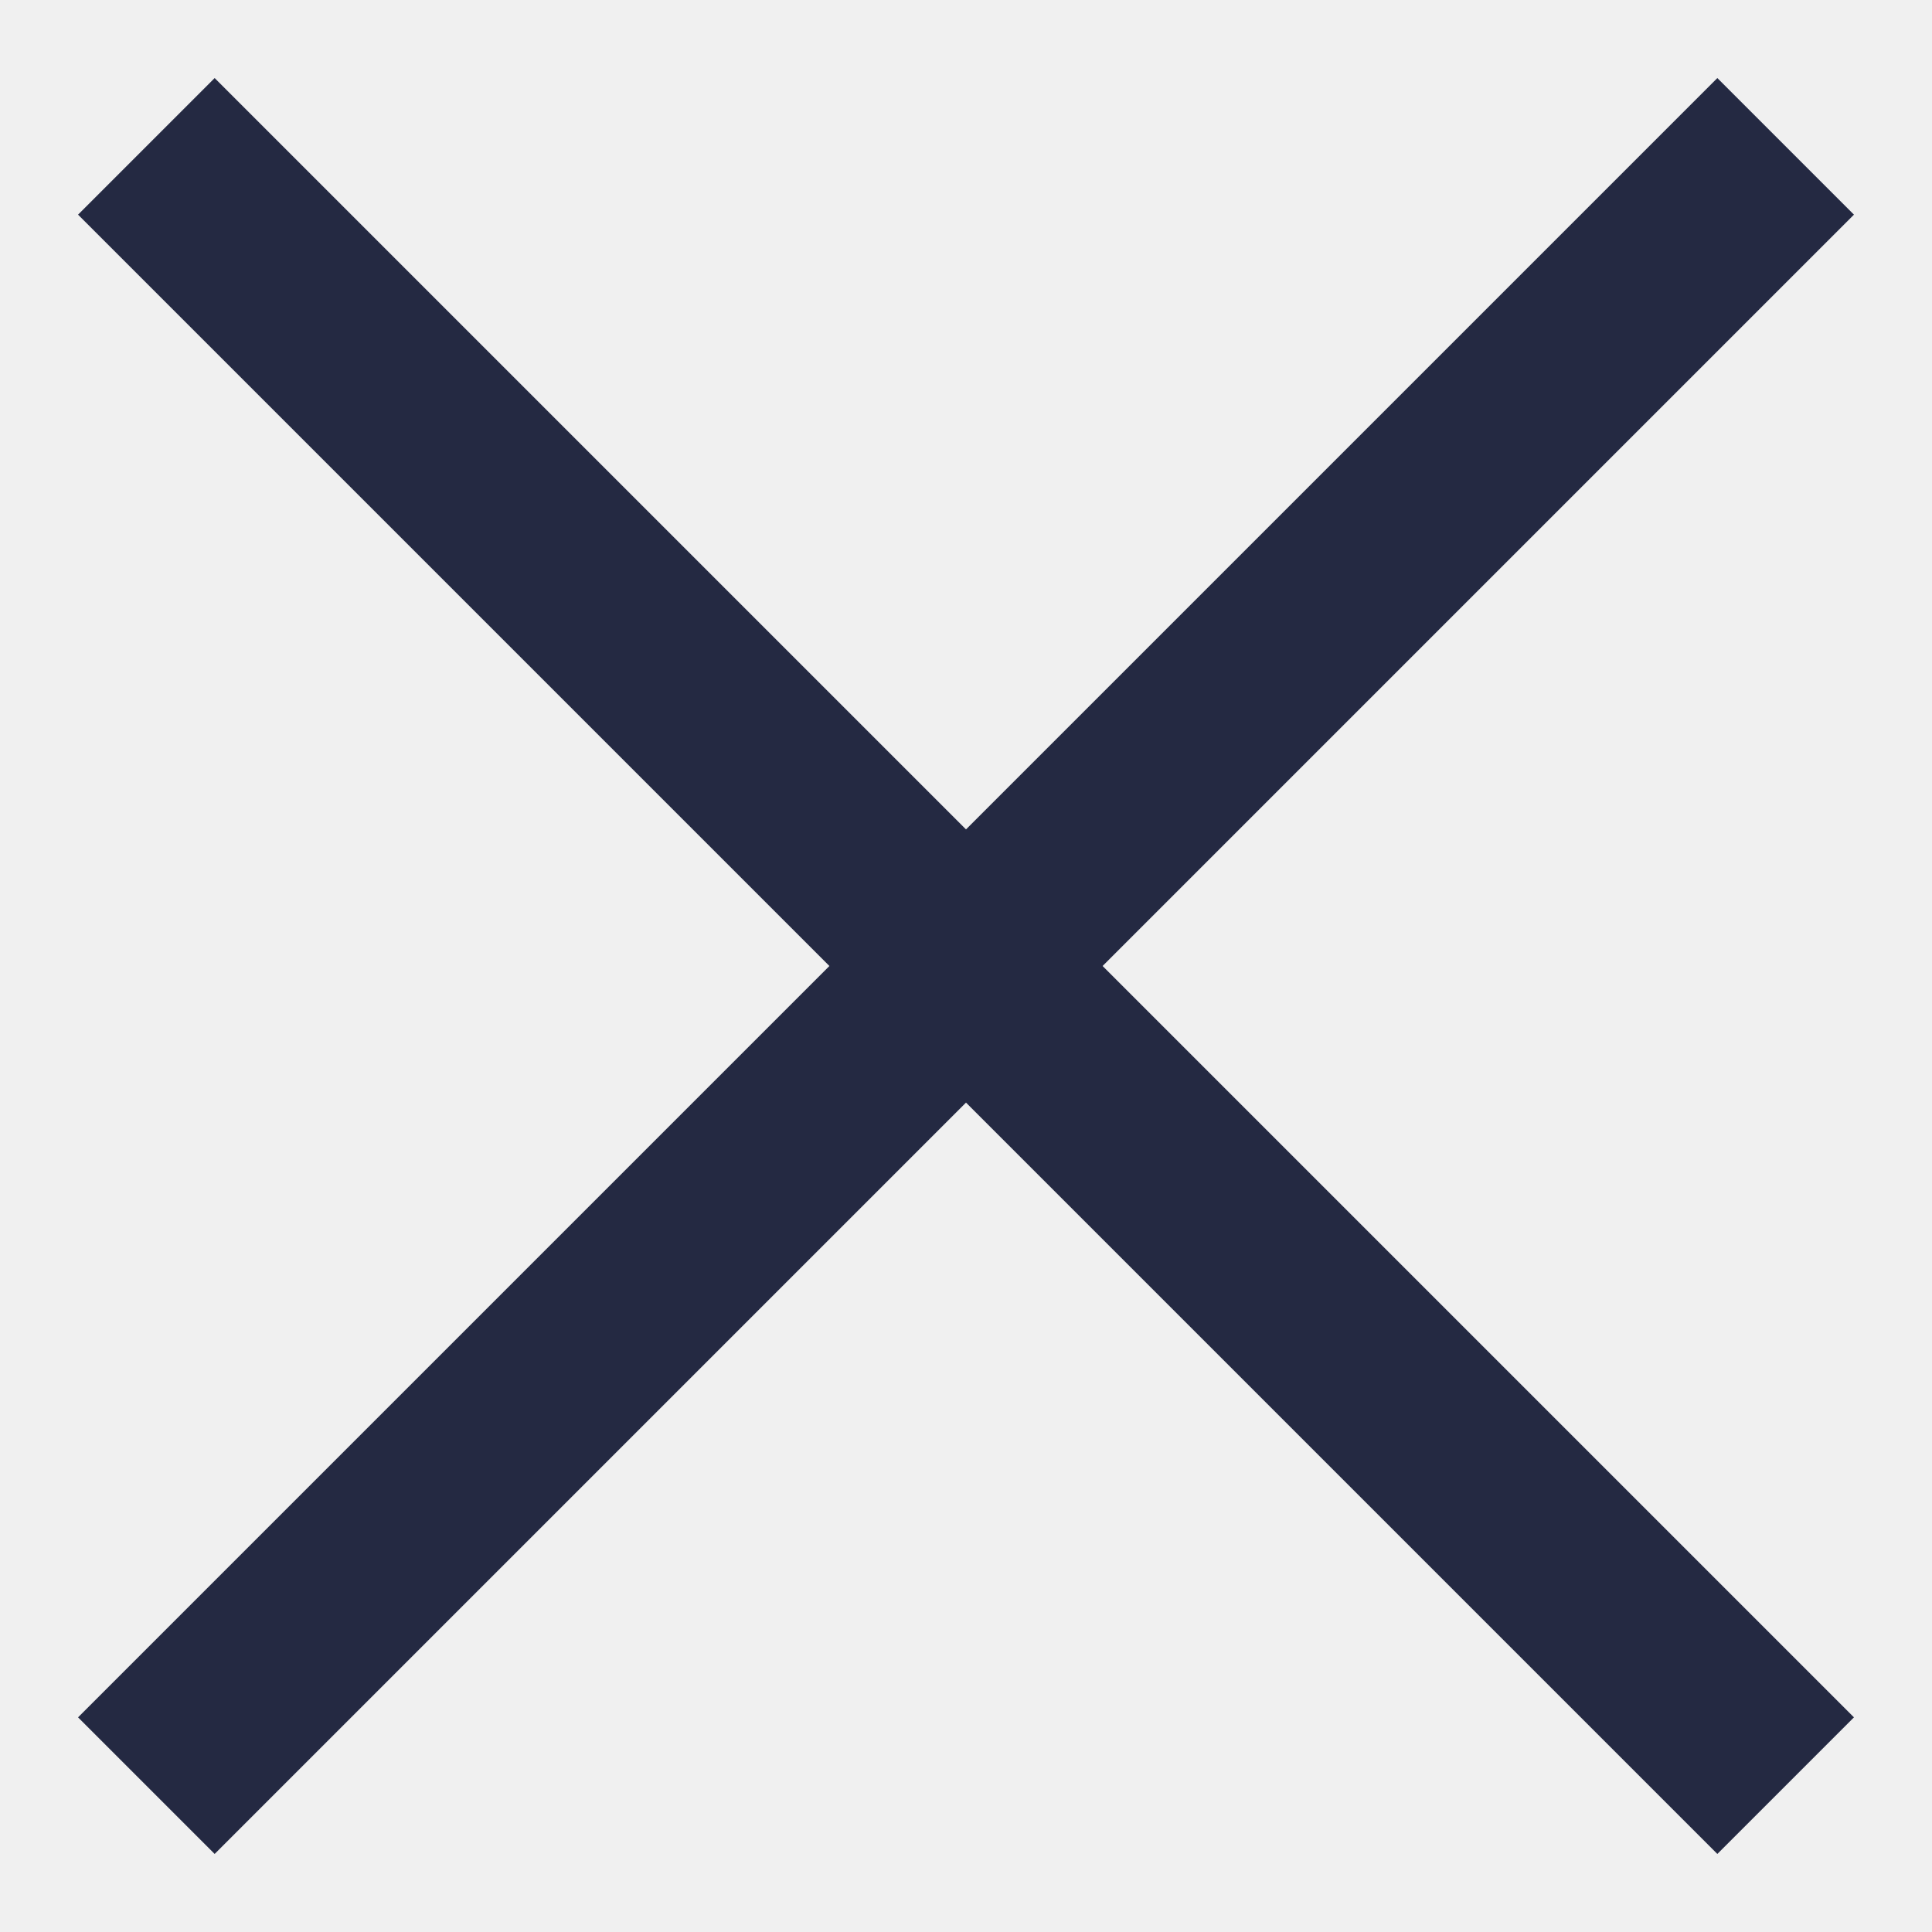
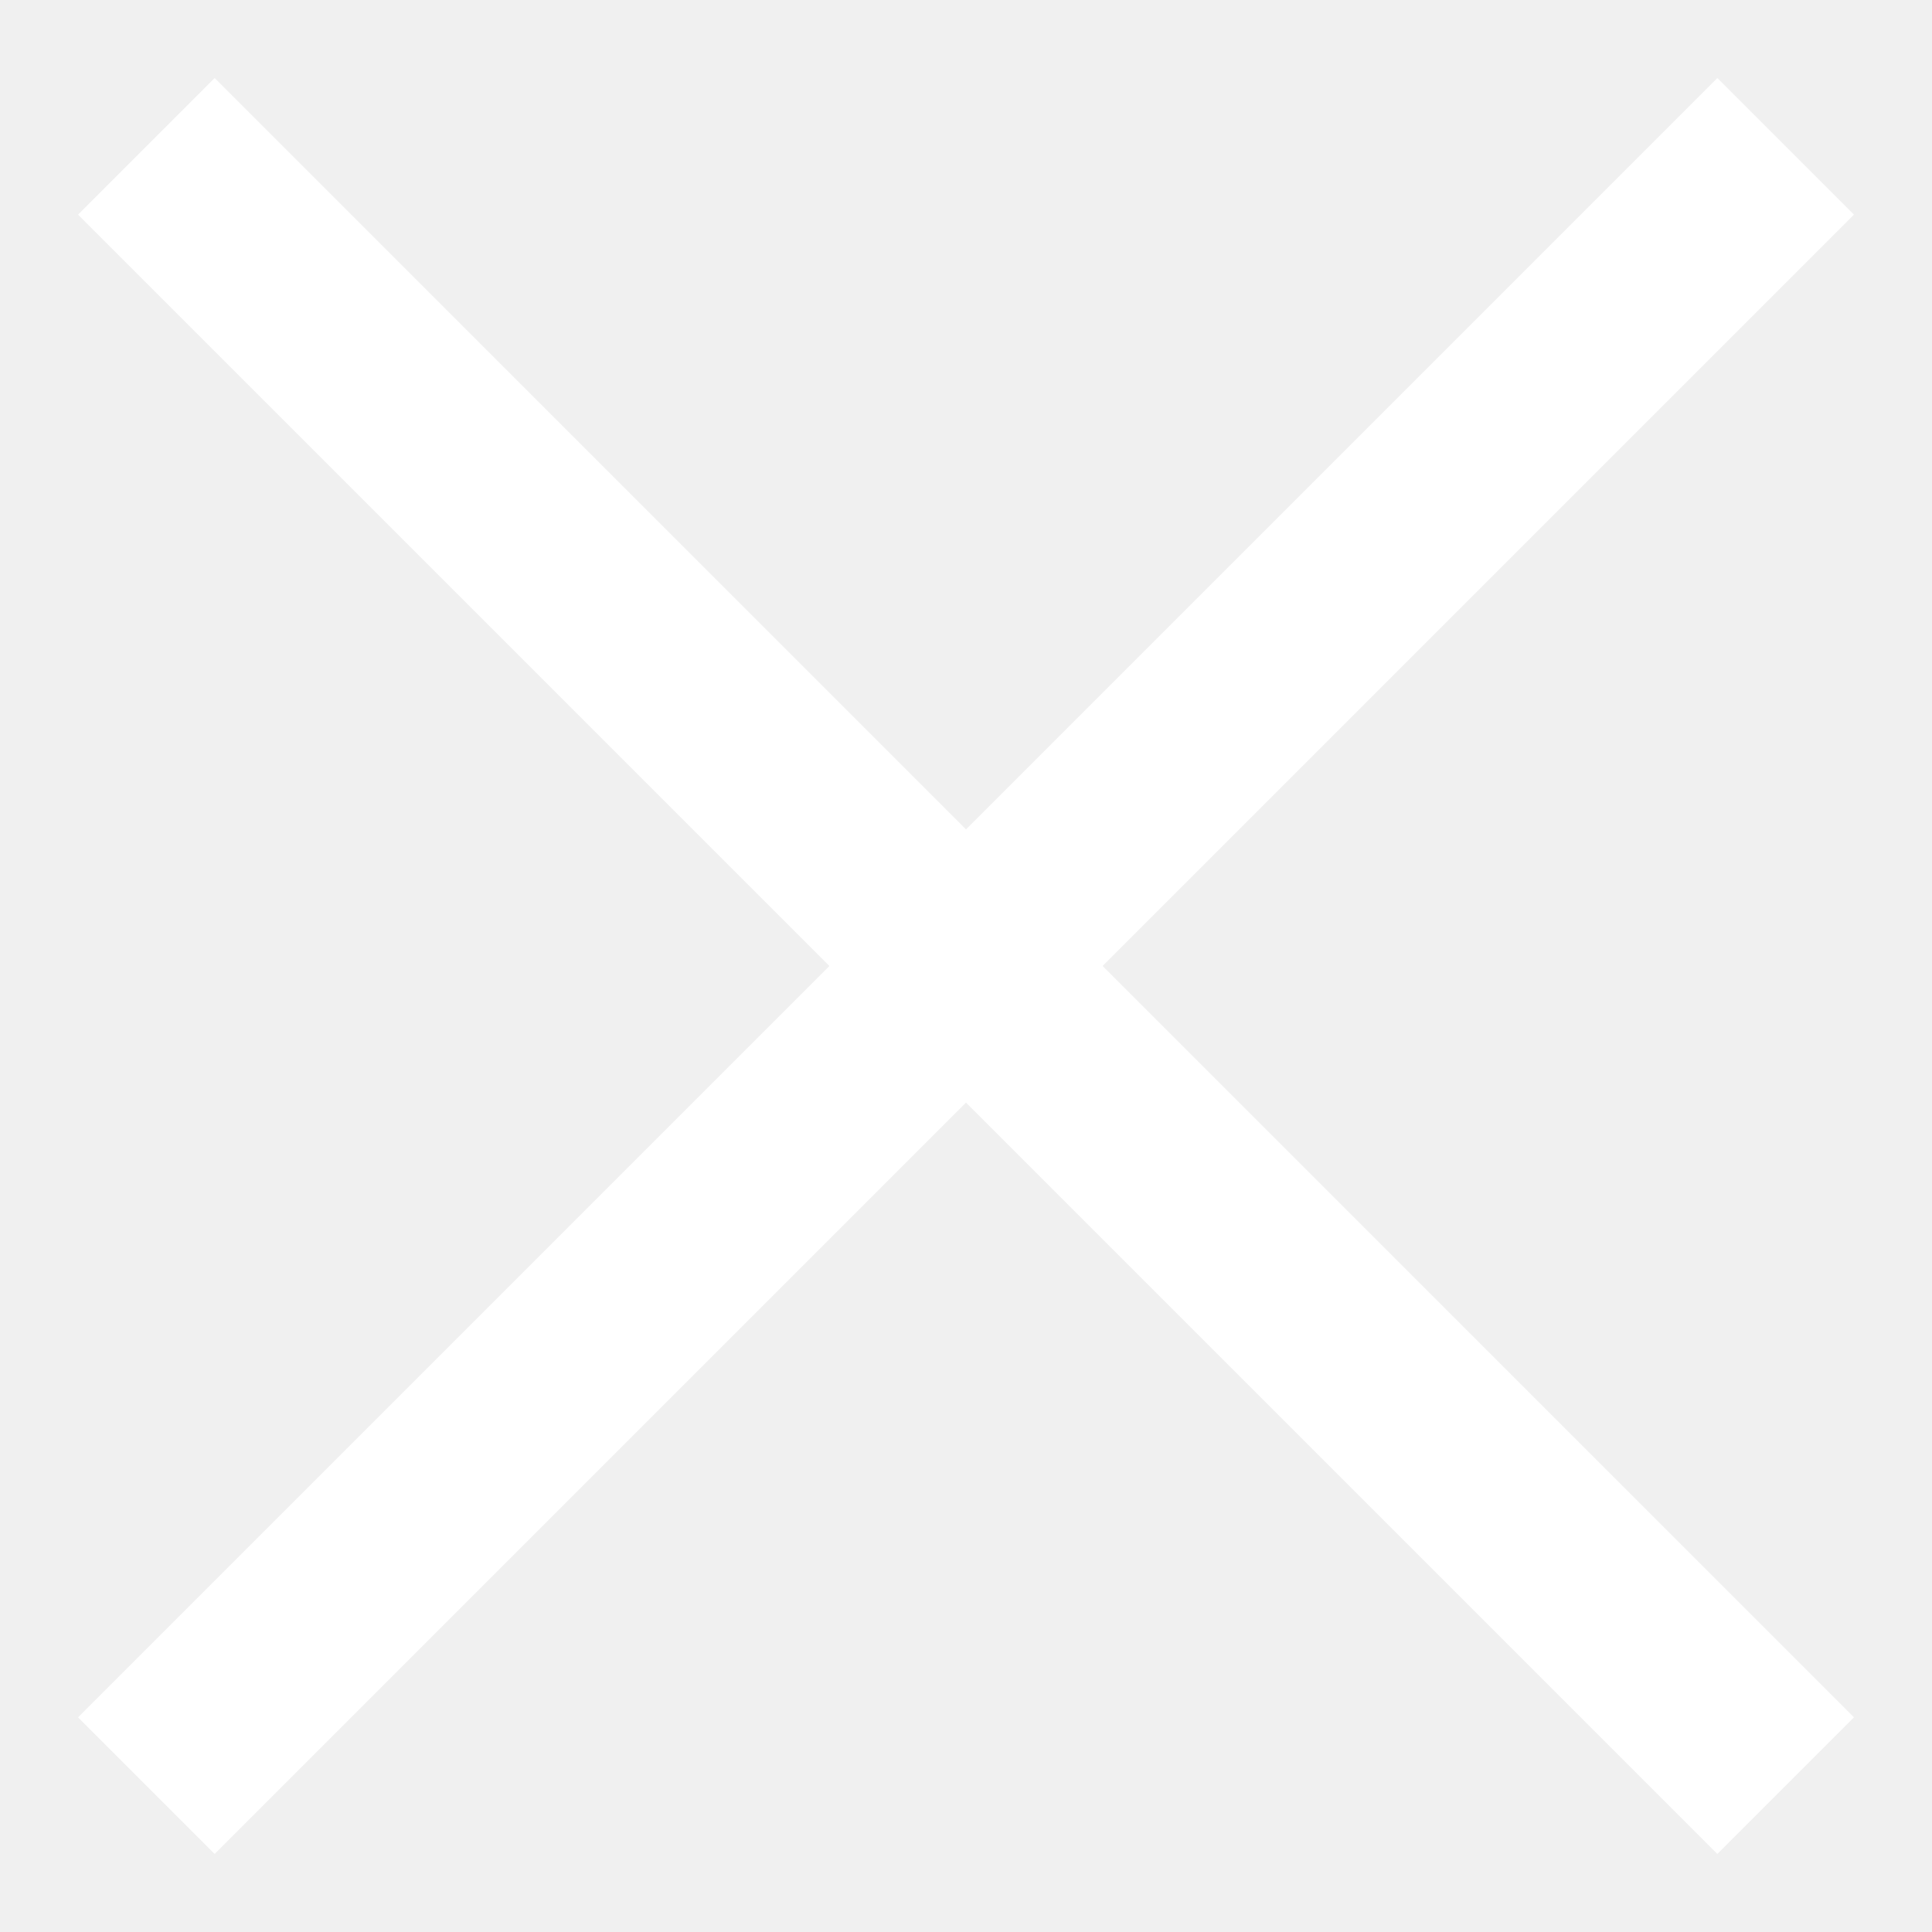
<svg xmlns="http://www.w3.org/2000/svg" width="20" height="20">
-   <path fill="#242942" fill-rule="evenodd" d="M17.778.808l1.414 1.414L11.414 10l7.778 7.778-1.414 1.414L10 11.414l-7.778 7.778-1.414-1.414L8.586 10 .808 2.222 2.222.808 10 8.586 17.778.808z" />
+   <path d="M17.778.808l1.414 1.414L11.414 10l7.778 7.778-1.414 1.414L10 11.414l-7.778 7.778-1.414-1.414L8.586 10 .808 2.222 2.222.808 10 8.586 17.778.808z" fill="#FFF" fill-rule="evenodd" />
</svg>
